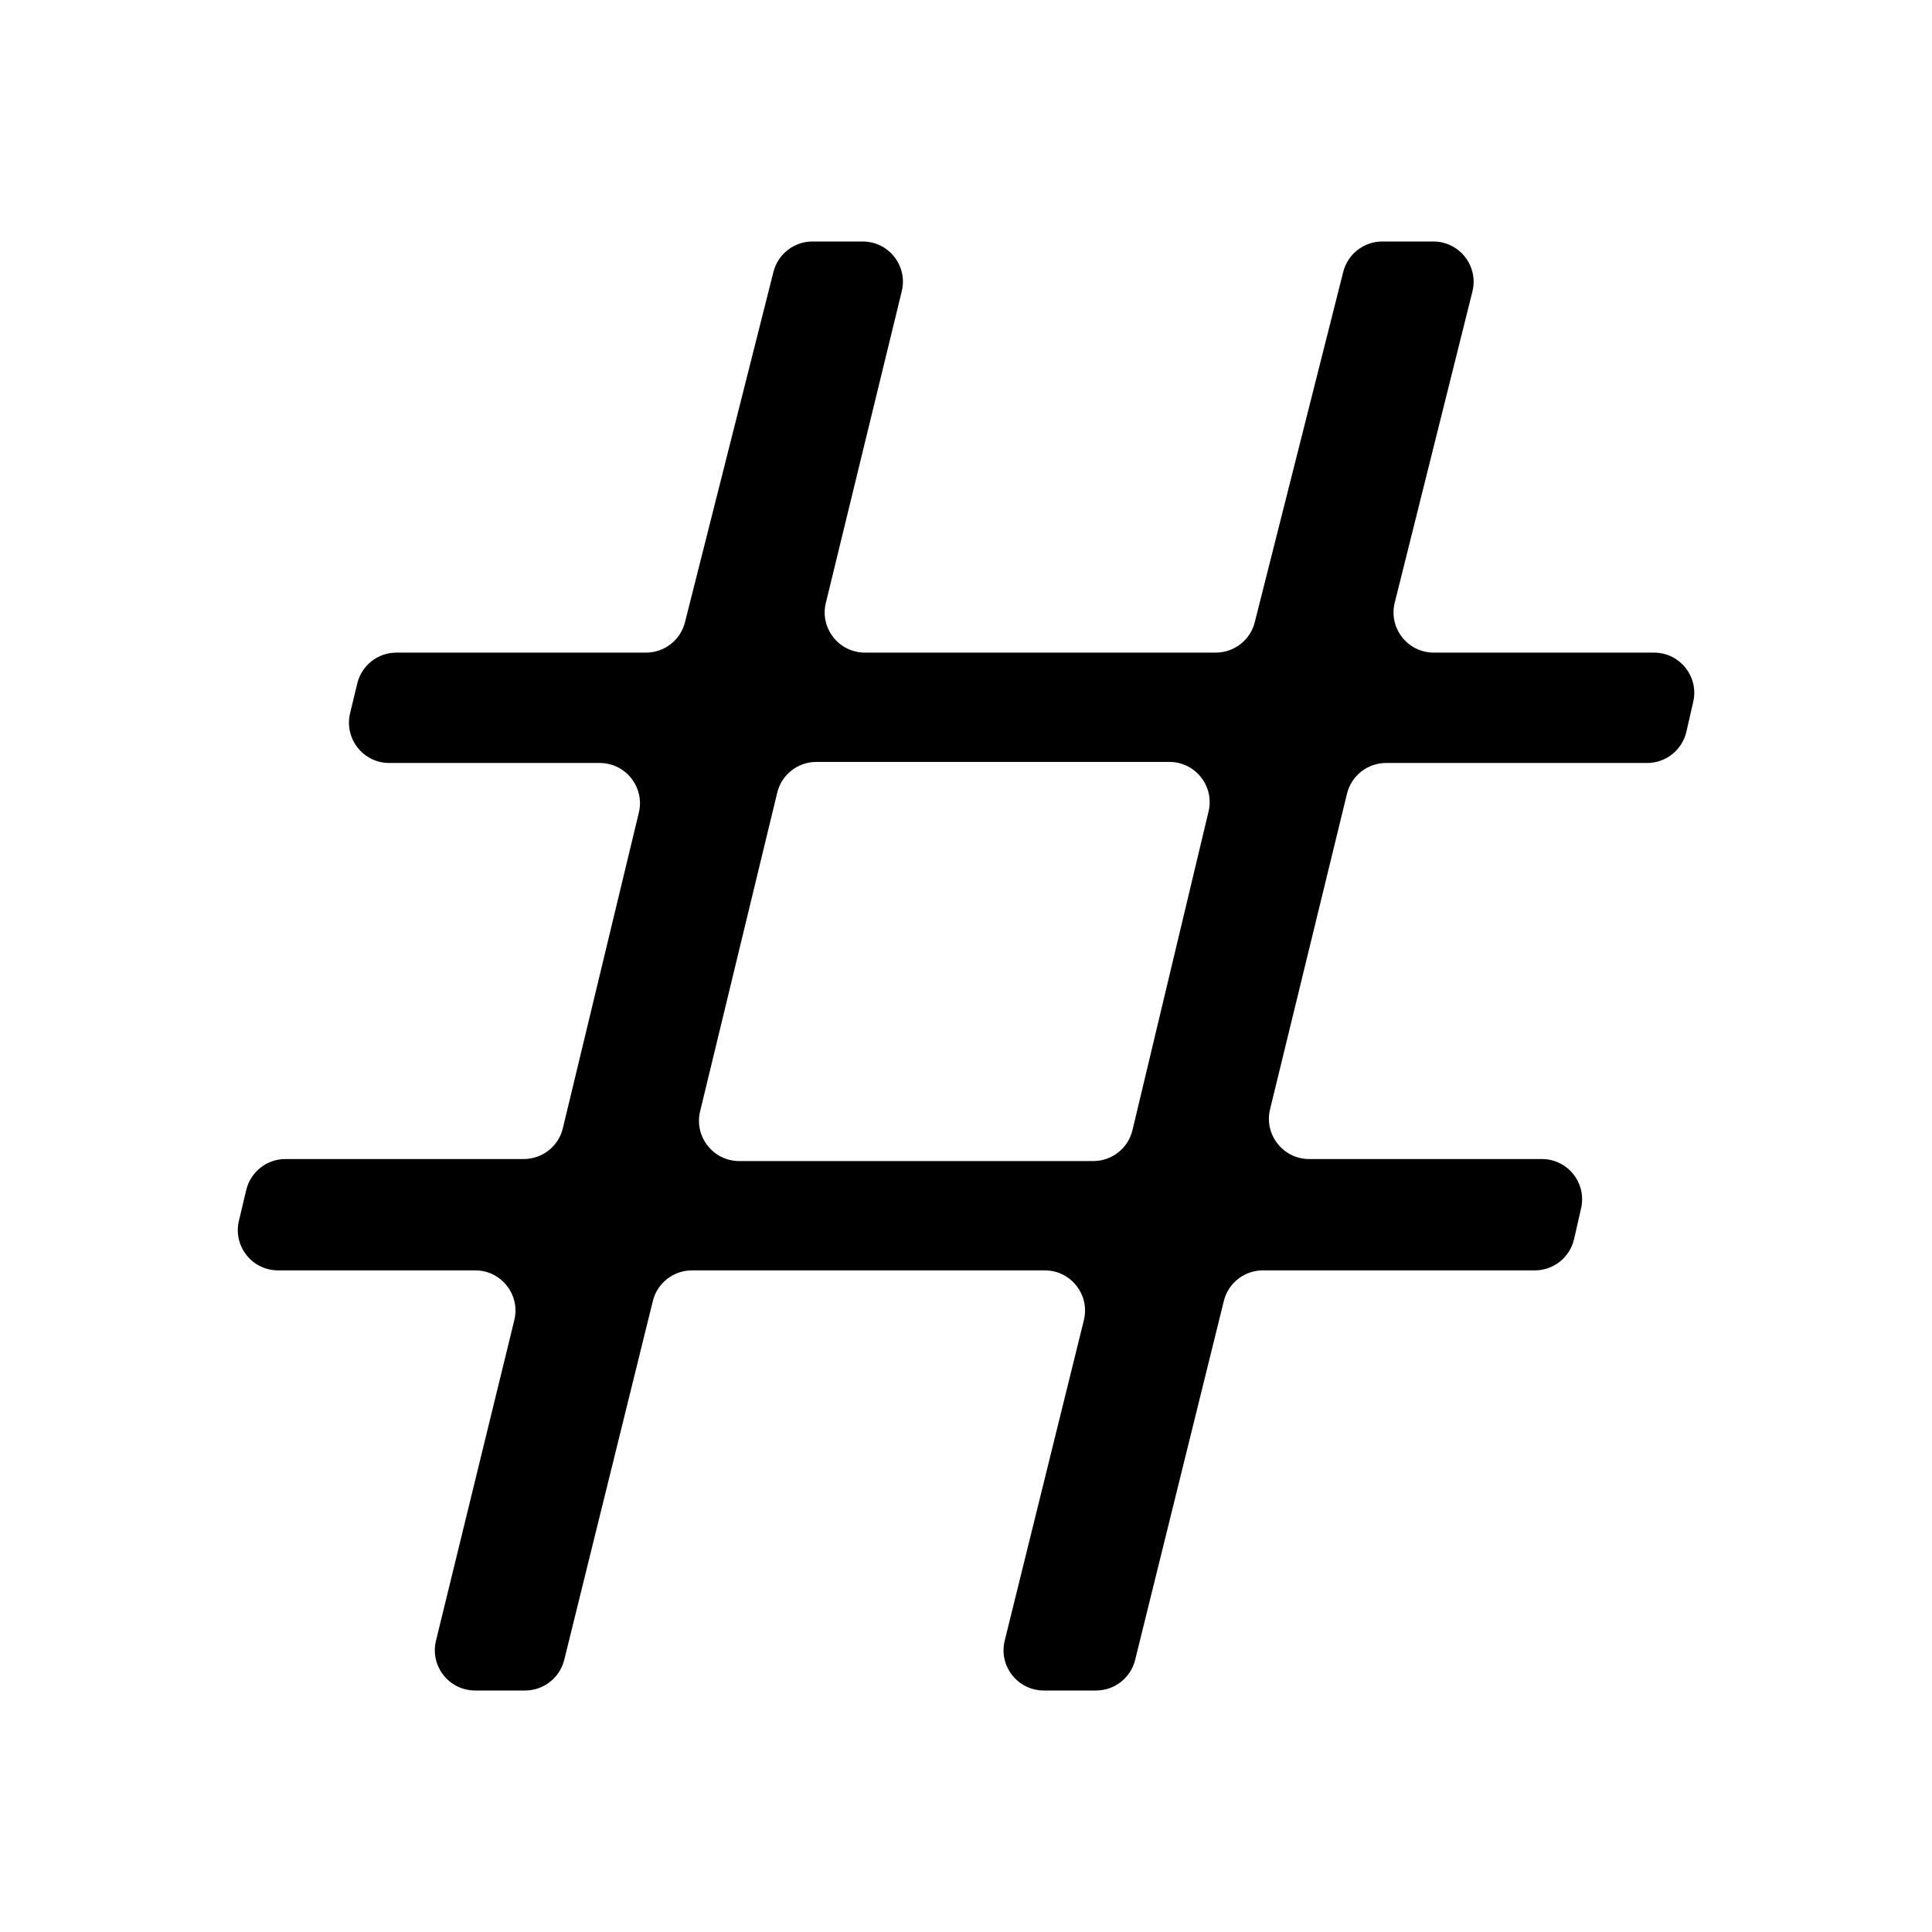
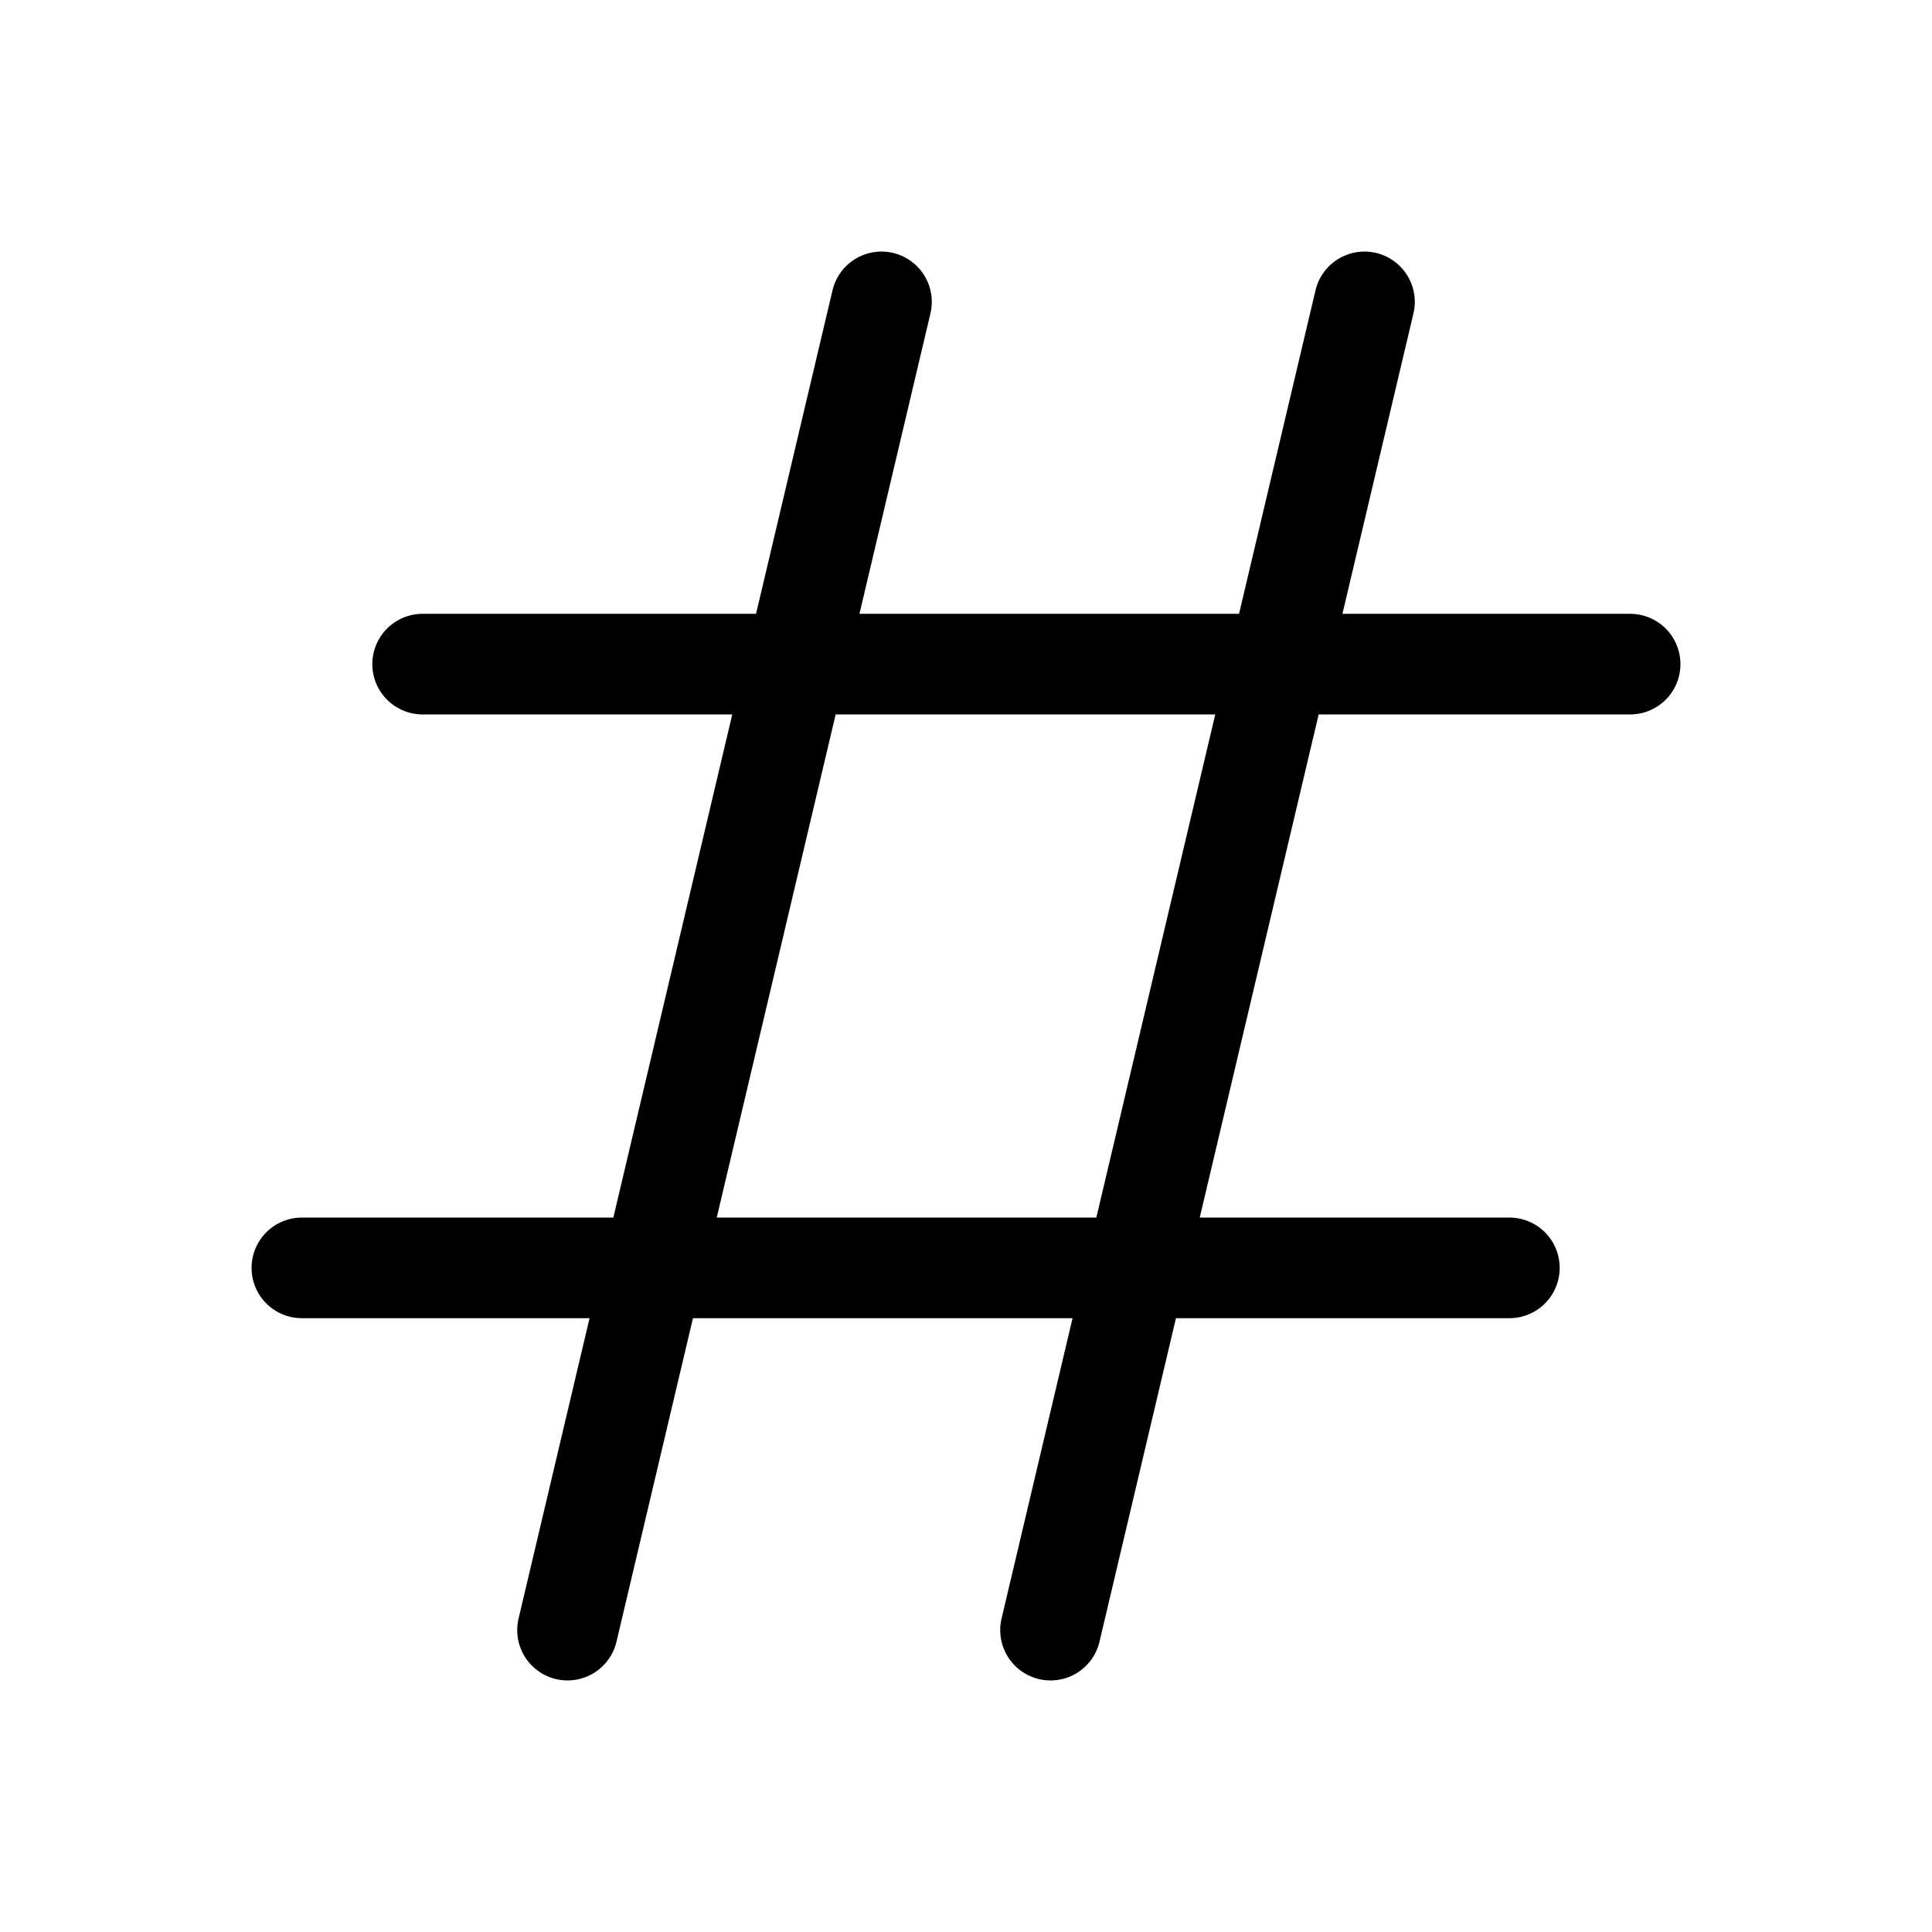
<svg xmlns="http://www.w3.org/2000/svg" width="24" height="24" viewBox="0 0 24 24" fill="none">
-   <path fill-rule="evenodd" clip-rule="evenodd" d="M12.966 21C12.642 21 12.403 20.695 12.481 20.38L13.464 16.401C13.542 16.085 13.303 15.781 12.979 15.781H8.596C8.366 15.781 8.165 15.938 8.11 16.161L7.009 20.62C6.953 20.843 6.753 21 6.523 21H5.902C5.578 21 5.339 20.696 5.416 20.381L6.389 16.399C6.466 16.084 6.227 15.781 5.903 15.781H3.454C3.131 15.781 2.893 15.479 2.968 15.165L3.059 14.782C3.113 14.557 3.314 14.398 3.546 14.398H6.506C6.737 14.398 6.938 14.24 6.992 14.015L7.936 10.095C8.011 9.78 7.773 9.478 7.45 9.478H4.835C4.512 9.478 4.273 9.175 4.349 8.86L4.438 8.49C4.492 8.266 4.693 8.107 4.924 8.107H8.025C8.254 8.107 8.453 7.952 8.509 7.73L9.608 3.378C9.664 3.156 9.864 3 10.093 3H10.717C11.041 3 11.279 3.304 11.202 3.618L10.259 7.489C10.182 7.804 10.421 8.107 10.745 8.107H15.102C15.331 8.107 15.531 7.952 15.587 7.73L16.686 3.378C16.742 3.156 16.942 3 17.171 3H17.806C18.131 3 18.369 3.306 18.291 3.621L17.326 7.486C17.247 7.802 17.486 8.107 17.811 8.107H20.547C20.868 8.107 21.106 8.406 21.034 8.719L20.949 9.089C20.897 9.317 20.695 9.478 20.462 9.478H17.219C16.988 9.478 16.788 9.635 16.733 9.859L15.777 13.78C15.701 14.094 15.939 14.398 16.263 14.398H19.154C19.475 14.398 19.712 14.696 19.641 15.009L19.554 15.392C19.502 15.619 19.3 15.781 19.067 15.781H15.688C15.458 15.781 15.258 15.938 15.203 16.161L14.101 20.62C14.046 20.843 13.846 21 13.616 21H12.966ZM8.697 13.805C8.621 14.12 8.86 14.423 9.183 14.423H13.581C13.813 14.423 14.014 14.264 14.068 14.039L15.013 10.081C15.088 9.767 14.85 9.465 14.527 9.465H10.141C9.91 9.465 9.709 9.623 9.655 9.847L8.697 13.805Z" fill="currentColor" />
+   <path d="M5.25 8.25H20.25M3.75 15.75H18.75M16.95 3.75L13.05 20.25M10.95 3.75L7.05 20.25" stroke="currentColor" stroke-width="1.25" stroke-linecap="round" stroke-linejoin="round" />
</svg>
